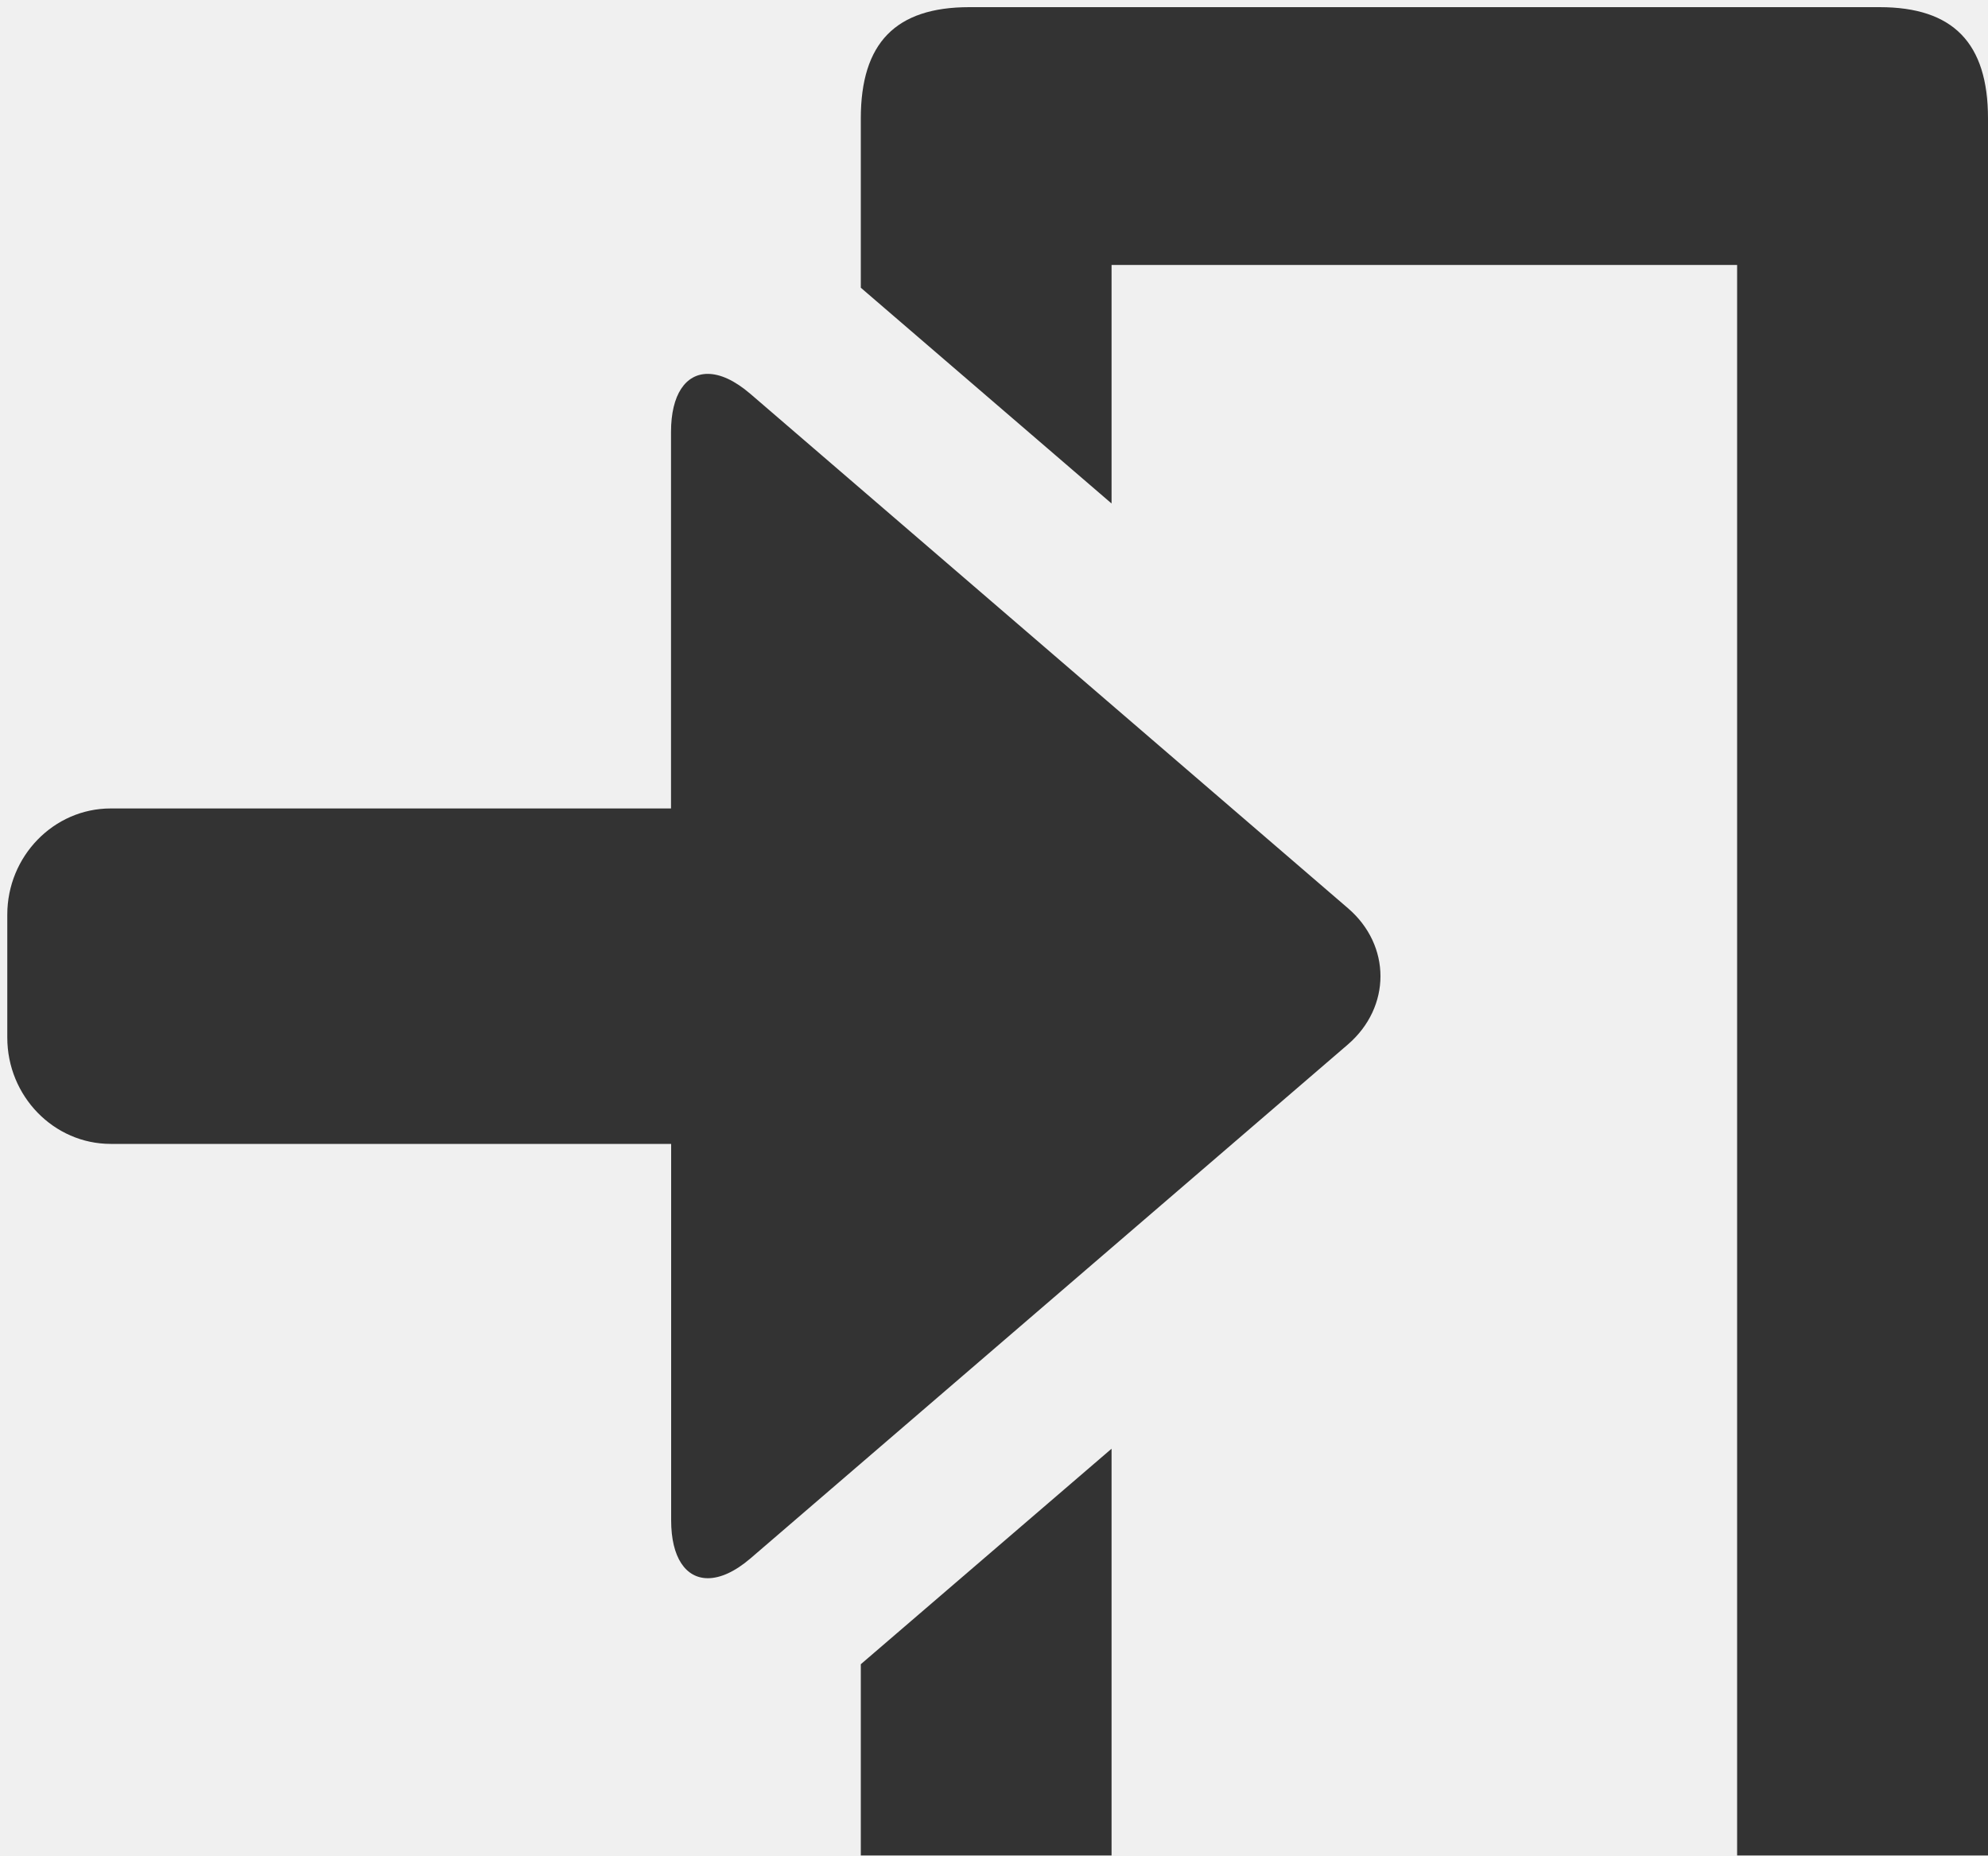
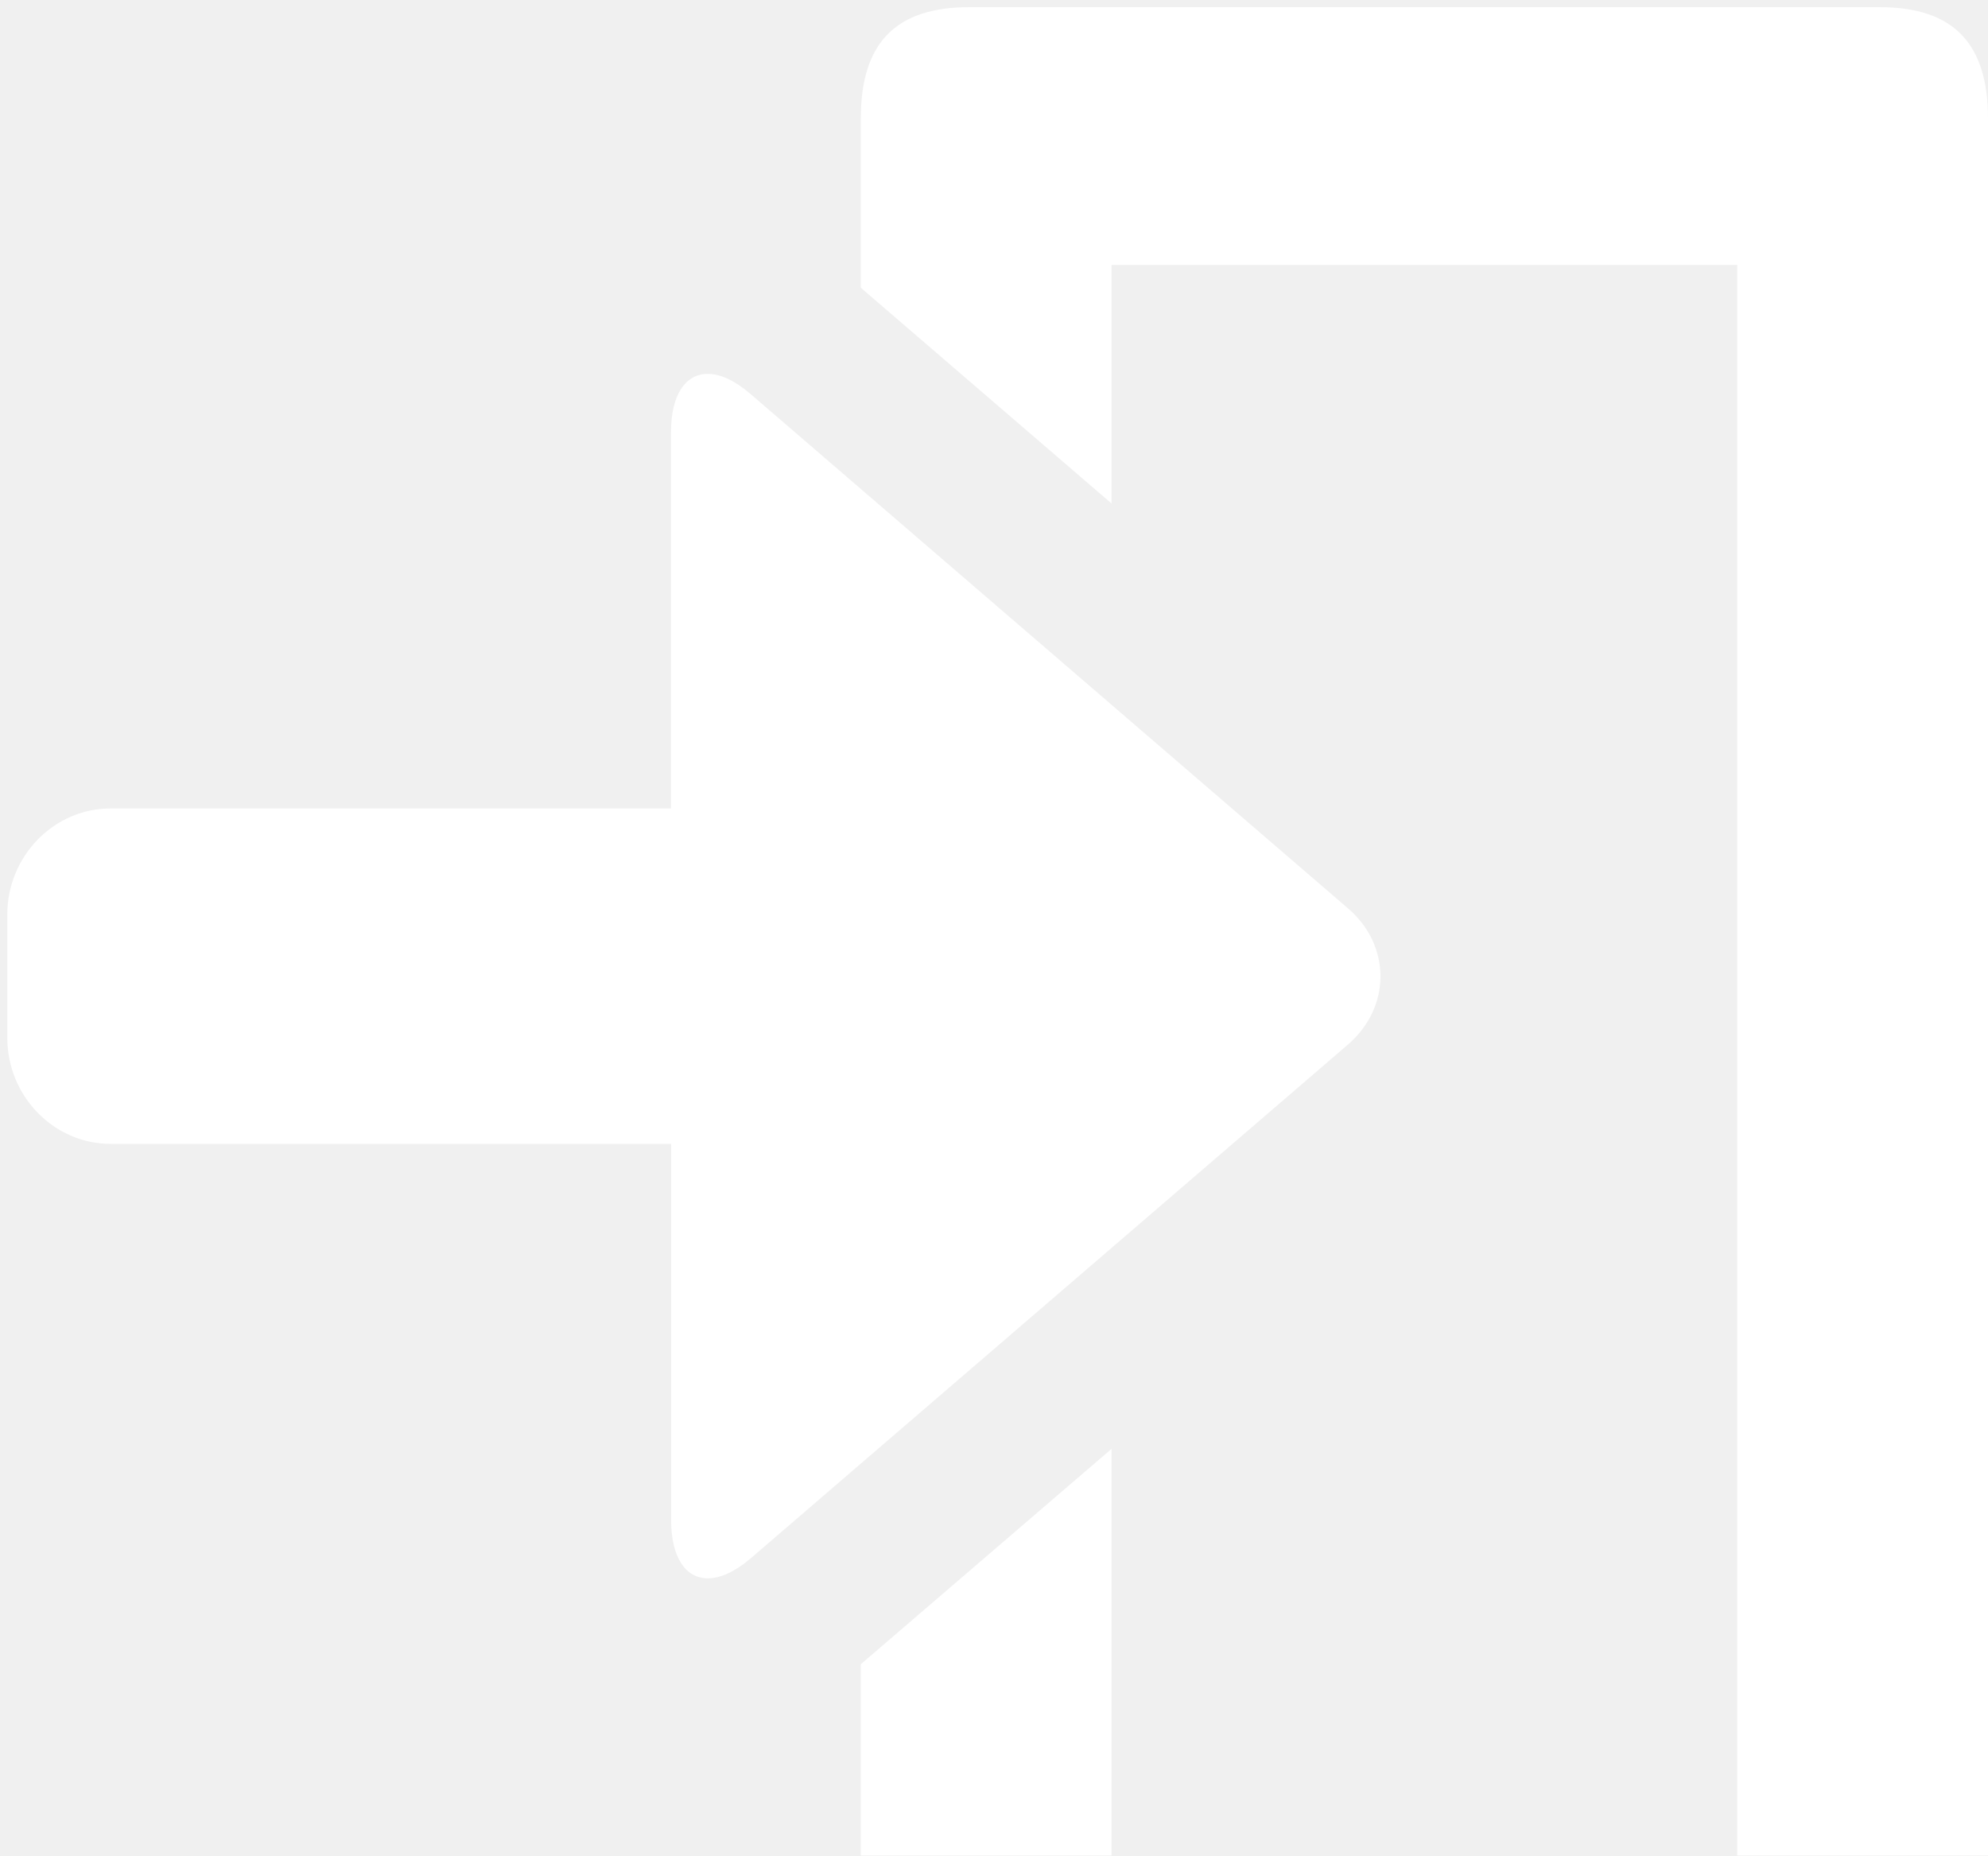
<svg xmlns="http://www.w3.org/2000/svg" version="1.1" id="Layer_1" x="0px" y="0px" width="15px" height="14px" viewBox="0 0 15 14" enable-background="new 0 0 15 14" xml:space="preserve">
  <g>
-     <path fill="#333333" d="M14.182,0.054H7.314c-0.556,0-0.819,0.27-0.819,0.84v1.277l1.892,1.628v-1.8h4.72V14H15V0.894   C15,0.324,14.737,0.054,14.182,0.054z" />
-     <polygon fill="#333333" points="6.495,14 8.387,14 8.387,10.931 6.495,12.557  " />
-     <path fill="#333333" d="M5.662,2.972C5.543,2.87,5.434,2.821,5.34,2.821c-0.166,0-0.277,0.155-0.277,0.438v2.039   c0,0.22,0,0.511,0,0.802H0.835c-0.43,0-0.78,0.361-0.78,0.801v0.928c0,0.442,0.351,0.802,0.78,0.802h4.229c0,0.29,0,0.581,0,0.802   v2.038c0,0.283,0.111,0.437,0.277,0.437c0.093,0,0.203-0.048,0.321-0.149l4.508-3.878c0.328-0.283,0.328-0.748,0-1.029L5.662,2.972   z" />
+     <path fill="#FFFFFF" d="M14.182,0.054H7.314c-0.556,0-0.819,0.27-0.819,0.84v1.277l1.892,1.628v-1.8h4.721V14H15V0.894   C15,0.324,14.736,0.054,14.182,0.054z" />
+     <polygon fill="#FFFFFF" points="6.495,14 8.387,14 8.387,10.932 6.495,12.557  " />
+     <path fill="#FFFFFF" d="M5.662,2.972C5.543,2.87,5.434,2.821,5.34,2.821c-0.166,0-0.277,0.155-0.277,0.438v2.039   c0,0.22,0,0.511,0,0.802H0.835c-0.43,0-0.78,0.361-0.78,0.801v0.928c0,0.442,0.351,0.802,0.78,0.802h4.229c0,0.29,0,0.581,0,0.803   v2.037c0,0.283,0.111,0.438,0.277,0.438c0.093,0,0.203-0.049,0.321-0.149l4.508-3.878c0.328-0.283,0.328-0.748,0-1.029L5.662,2.972   z" />
  </g>
</svg>
